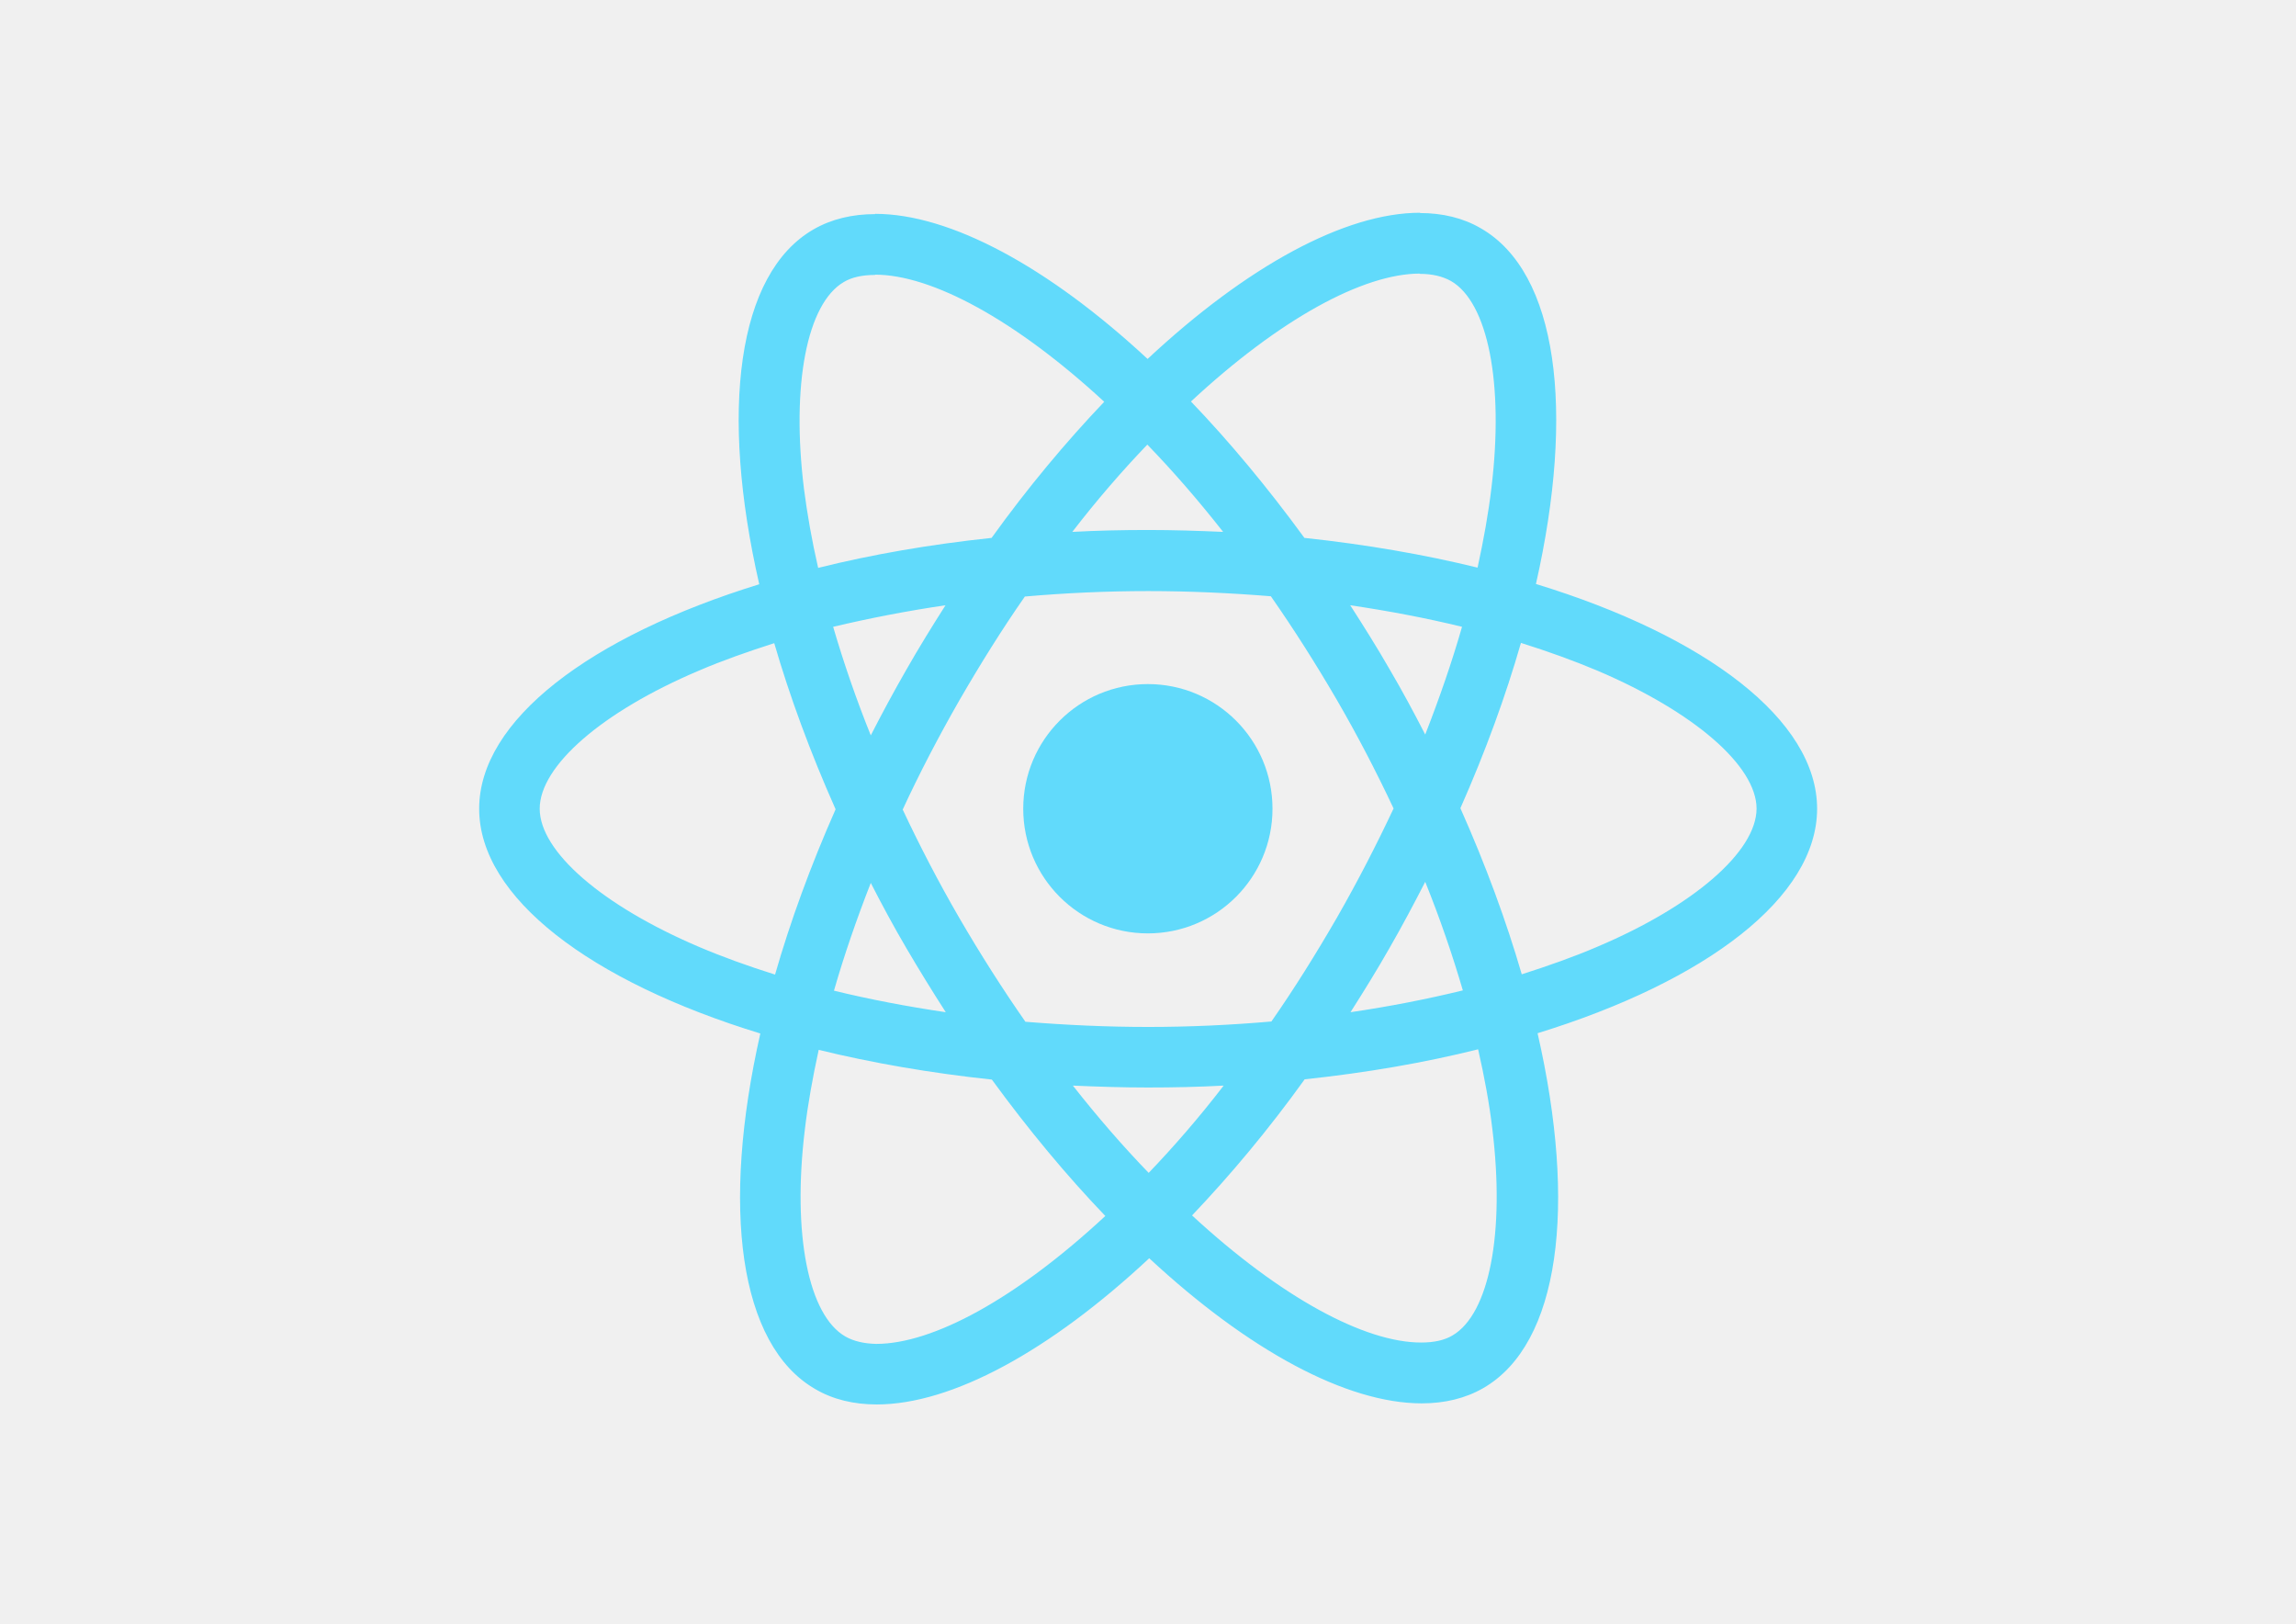
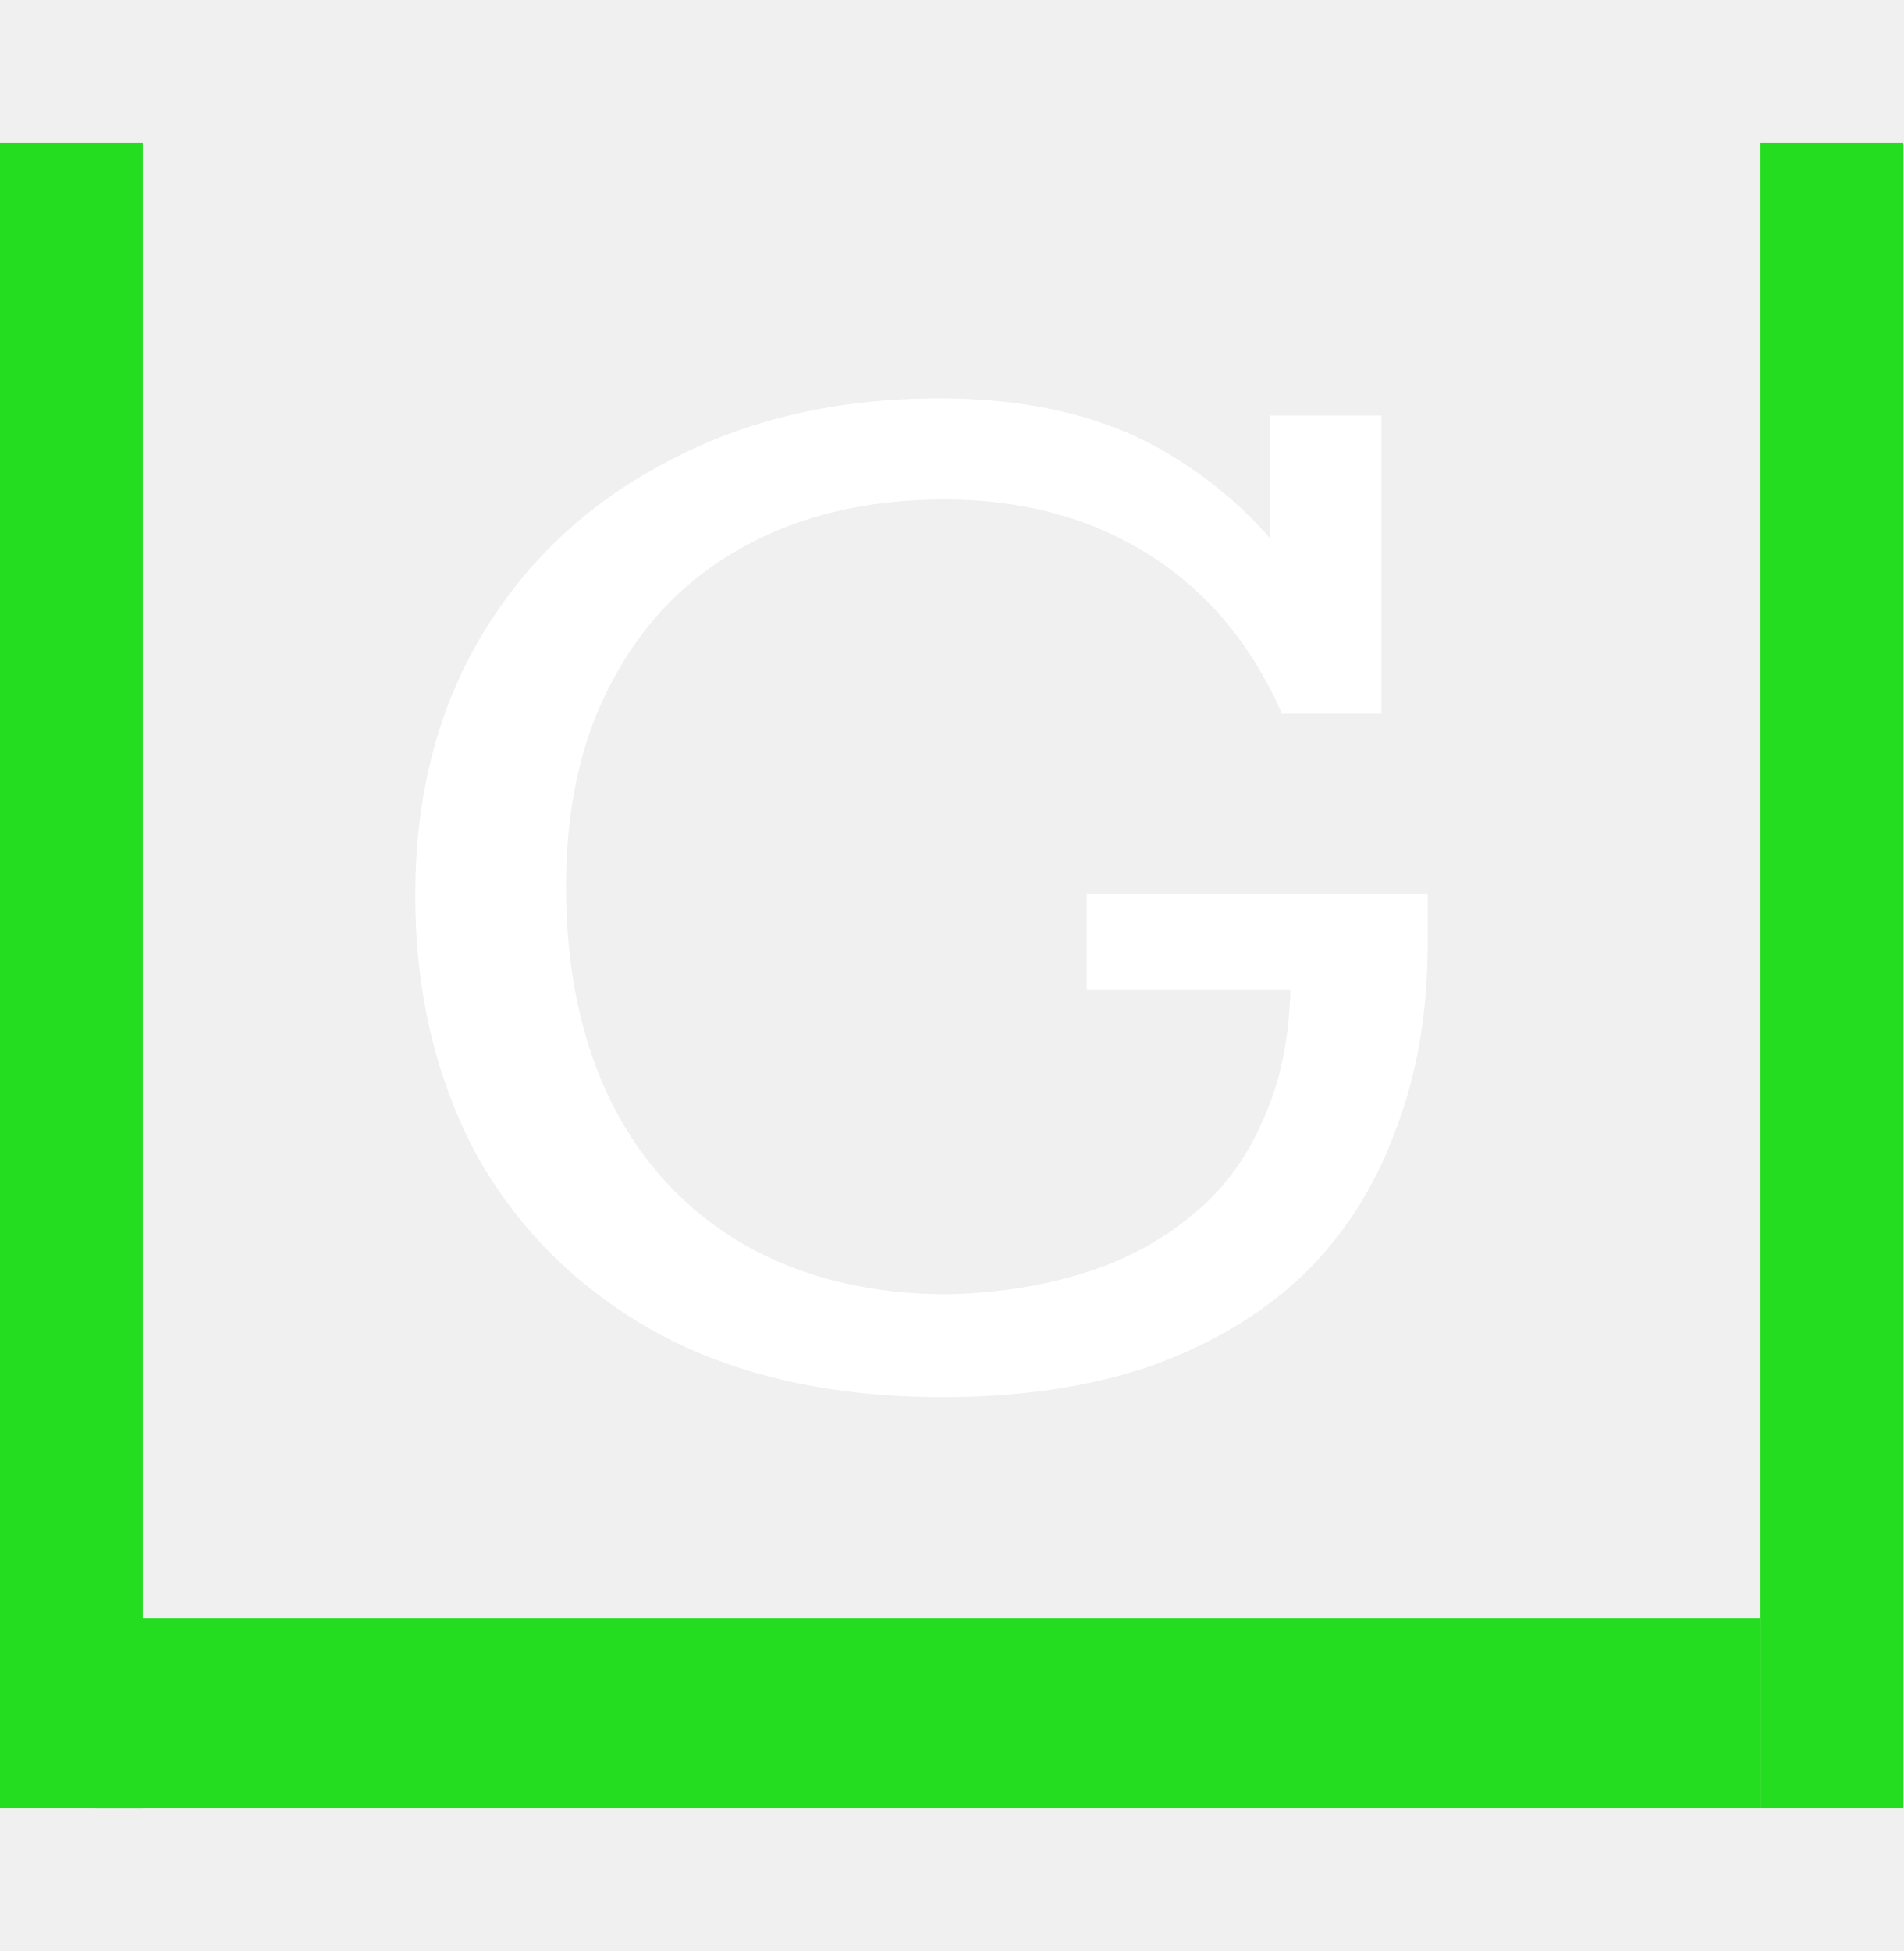
- <svg xmlns="http://www.w3.org/2000/svg" viewBox="0 0 841.9 595.3">
-   <g fill="#61DAFB">
-     <path d="M666.3 296.5c0-32.5-40.7-63.3-103.1-82.4 14.4-63.6 8-114.2-20.2-130.4-6.5-3.8-14.1-5.6-22.4-5.6v22.3c4.6 0 8.3.9 11.4 2.6 13.6 7.8 19.5 37.5 14.9 75.7-1.1 9.4-2.9 19.3-5.1 29.4-19.6-4.8-41-8.5-63.5-10.9-13.5-18.5-27.5-35.3-41.6-50 32.6-30.3 63.2-46.9 84-46.9V78c-27.5 0-63.5 19.6-99.9 53.6-36.4-33.8-72.4-53.2-99.9-53.2v22.3c20.7 0 51.4 16.5 84 46.6-14 14.7-28 31.4-41.3 49.9-22.6 2.4-44 6.1-63.6 11-2.3-10-4-19.7-5.2-29-4.7-38.2 1.1-67.9 14.6-75.8 3-1.8 6.9-2.6 11.5-2.6V78.5c-8.4 0-16 1.8-22.6 5.6-28.1 16.2-34.4 66.7-19.9 130.1-62.2 19.2-102.7 49.9-102.7 82.3 0 32.5 40.7 63.3 103.1 82.4-14.4 63.6-8 114.2 20.2 130.4 6.5 3.8 14.1 5.6 22.5 5.6 27.5 0 63.5-19.6 99.9-53.6 36.4 33.8 72.4 53.2 99.9 53.2 8.4 0 16-1.8 22.6-5.6 28.1-16.2 34.4-66.7 19.9-130.1 62-19.1 102.5-49.9 102.5-82.3zm-130.2-66.7c-3.7 12.9-8.3 26.2-13.5 39.5-4.1-8-8.4-16-13.1-24-4.6-8-9.5-15.8-14.4-23.4 14.2 2.1 27.9 4.7 41 7.9zm-45.8 106.5c-7.8 13.5-15.8 26.3-24.1 38.2-14.9 1.3-30 2-45.2 2-15.1 0-30.2-.7-45-1.9-8.3-11.9-16.4-24.6-24.2-38-7.6-13.1-14.5-26.4-20.8-39.8 6.2-13.4 13.2-26.8 20.7-39.9 7.8-13.5 15.8-26.3 24.1-38.2 14.9-1.3 30-2 45.2-2 15.1 0 30.2.7 45 1.9 8.3 11.9 16.4 24.6 24.2 38 7.6 13.1 14.5 26.4 20.8 39.8-6.3 13.4-13.2 26.8-20.7 39.9zm32.3-13c5.4 13.4 10 26.8 13.8 39.8-13.1 3.2-26.9 5.9-41.2 8 4.9-7.7 9.8-15.6 14.4-23.7 4.6-8 8.9-16.1 13-24.1zM421.2 430c-9.3-9.6-18.6-20.3-27.8-32 9 .4 18.2.7 27.5.7 9.4 0 18.7-.2 27.8-.7-9 11.7-18.3 22.4-27.5 32zm-74.4-58.9c-14.2-2.1-27.9-4.7-41-7.9 3.7-12.9 8.3-26.2 13.5-39.5 4.1 8 8.4 16 13.1 24 4.7 8 9.5 15.8 14.4 23.4zM420.7 163c9.3 9.6 18.6 20.3 27.8 32-9-.4-18.2-.7-27.5-.7-9.4 0-18.7.2-27.8.7 9-11.7 18.3-22.4 27.5-32zm-74 58.9c-4.9 7.7-9.8 15.6-14.4 23.7-4.6 8-8.9 16-13 24-5.4-13.4-10-26.8-13.8-39.8 13.1-3.1 26.9-5.8 41.2-7.9zm-90.5 125.2c-35.4-15.1-58.3-34.9-58.3-50.6 0-15.7 22.9-35.6 58.3-50.6 8.6-3.7 18-7 27.7-10.1 5.7 19.6 13.2 40 22.5 60.9-9.2 20.8-16.6 41.1-22.2 60.6-9.9-3.1-19.3-6.5-28-10.2zM310 490c-13.6-7.8-19.5-37.5-14.9-75.7 1.1-9.4 2.9-19.3 5.1-29.4 19.6 4.8 41 8.5 63.5 10.9 13.5 18.5 27.5 35.3 41.6 50-32.6 30.3-63.2 46.9-84 46.9-4.5-.1-8.3-1-11.3-2.7zm237.2-76.2c4.7 38.2-1.1 67.9-14.6 75.8-3 1.8-6.9 2.6-11.5 2.6-20.7 0-51.4-16.5-84-46.6 14-14.7 28-31.4 41.3-49.9 22.6-2.4 44-6.1 63.6-11 2.3 10.1 4.1 19.8 5.2 29.1zm38.5-66.7c-8.6 3.7-18 7-27.7 10.1-5.7-19.6-13.2-40-22.5-60.9 9.2-20.8 16.6-41.1 22.2-60.6 9.9 3.1 19.3 6.5 28.1 10.2 35.4 15.1 58.3 34.9 58.3 50.6-.1 15.7-23 35.6-58.4 50.6zM320.8 78.4z" />
-     <circle cx="420.9" cy="296.5" r="45.7" />
-     <path d="M520.5 78.1z" />
-   </g>
+ <svg xmlns="http://www.w3.org/2000/svg" width="40" height="41" viewBox="0 0 40 41" fill="none">
+   <path d="M19.816 29.36C17.488 29.36 15.496 28.916 13.84 28.028C12.184 27.116 10.912 25.868 10.024 24.284C9.16 22.676 8.728 20.852 8.728 18.812C8.728 16.724 9.196 14.9 10.132 13.34C11.068 11.78 12.364 10.568 14.02 9.704C15.676 8.816 17.584 8.372 19.744 8.372C21.736 8.372 23.392 8.792 24.712 9.632C26.056 10.472 27.076 11.564 27.772 12.908H26.692V8.732H29.032V14.996H26.944C26.296 13.532 25.36 12.416 24.136 11.648C22.912 10.88 21.484 10.496 19.852 10.496C18.22 10.496 16.804 10.832 15.604 11.504C14.428 12.152 13.516 13.088 12.868 14.312C12.22 15.512 11.896 16.952 11.896 18.632C11.896 20.384 12.22 21.908 12.868 23.204C13.516 24.476 14.44 25.46 15.64 26.156C16.864 26.852 18.292 27.2 19.924 27.2C20.932 27.176 21.868 27.032 22.732 26.768C23.596 26.504 24.352 26.108 25 25.58C25.672 25.052 26.188 24.368 26.548 23.528C26.932 22.688 27.124 21.692 27.124 20.54L28.744 20.792H22.84V18.776H30.004V19.856C30.004 21.296 29.776 22.604 29.32 23.78C28.888 24.956 28.24 25.964 27.376 26.804C26.512 27.62 25.444 28.256 24.172 28.712C22.9 29.144 21.448 29.36 19.816 29.36Z" fill="white" />
+   <rect y="3" width="3" height="35" fill="#24DC20" />
+   <rect x="37" y="3" width="3" height="35" fill="#24DC20" />
+   <rect x="2" y="34" width="35" height="4" fill="#24DC20" />
</svg>
